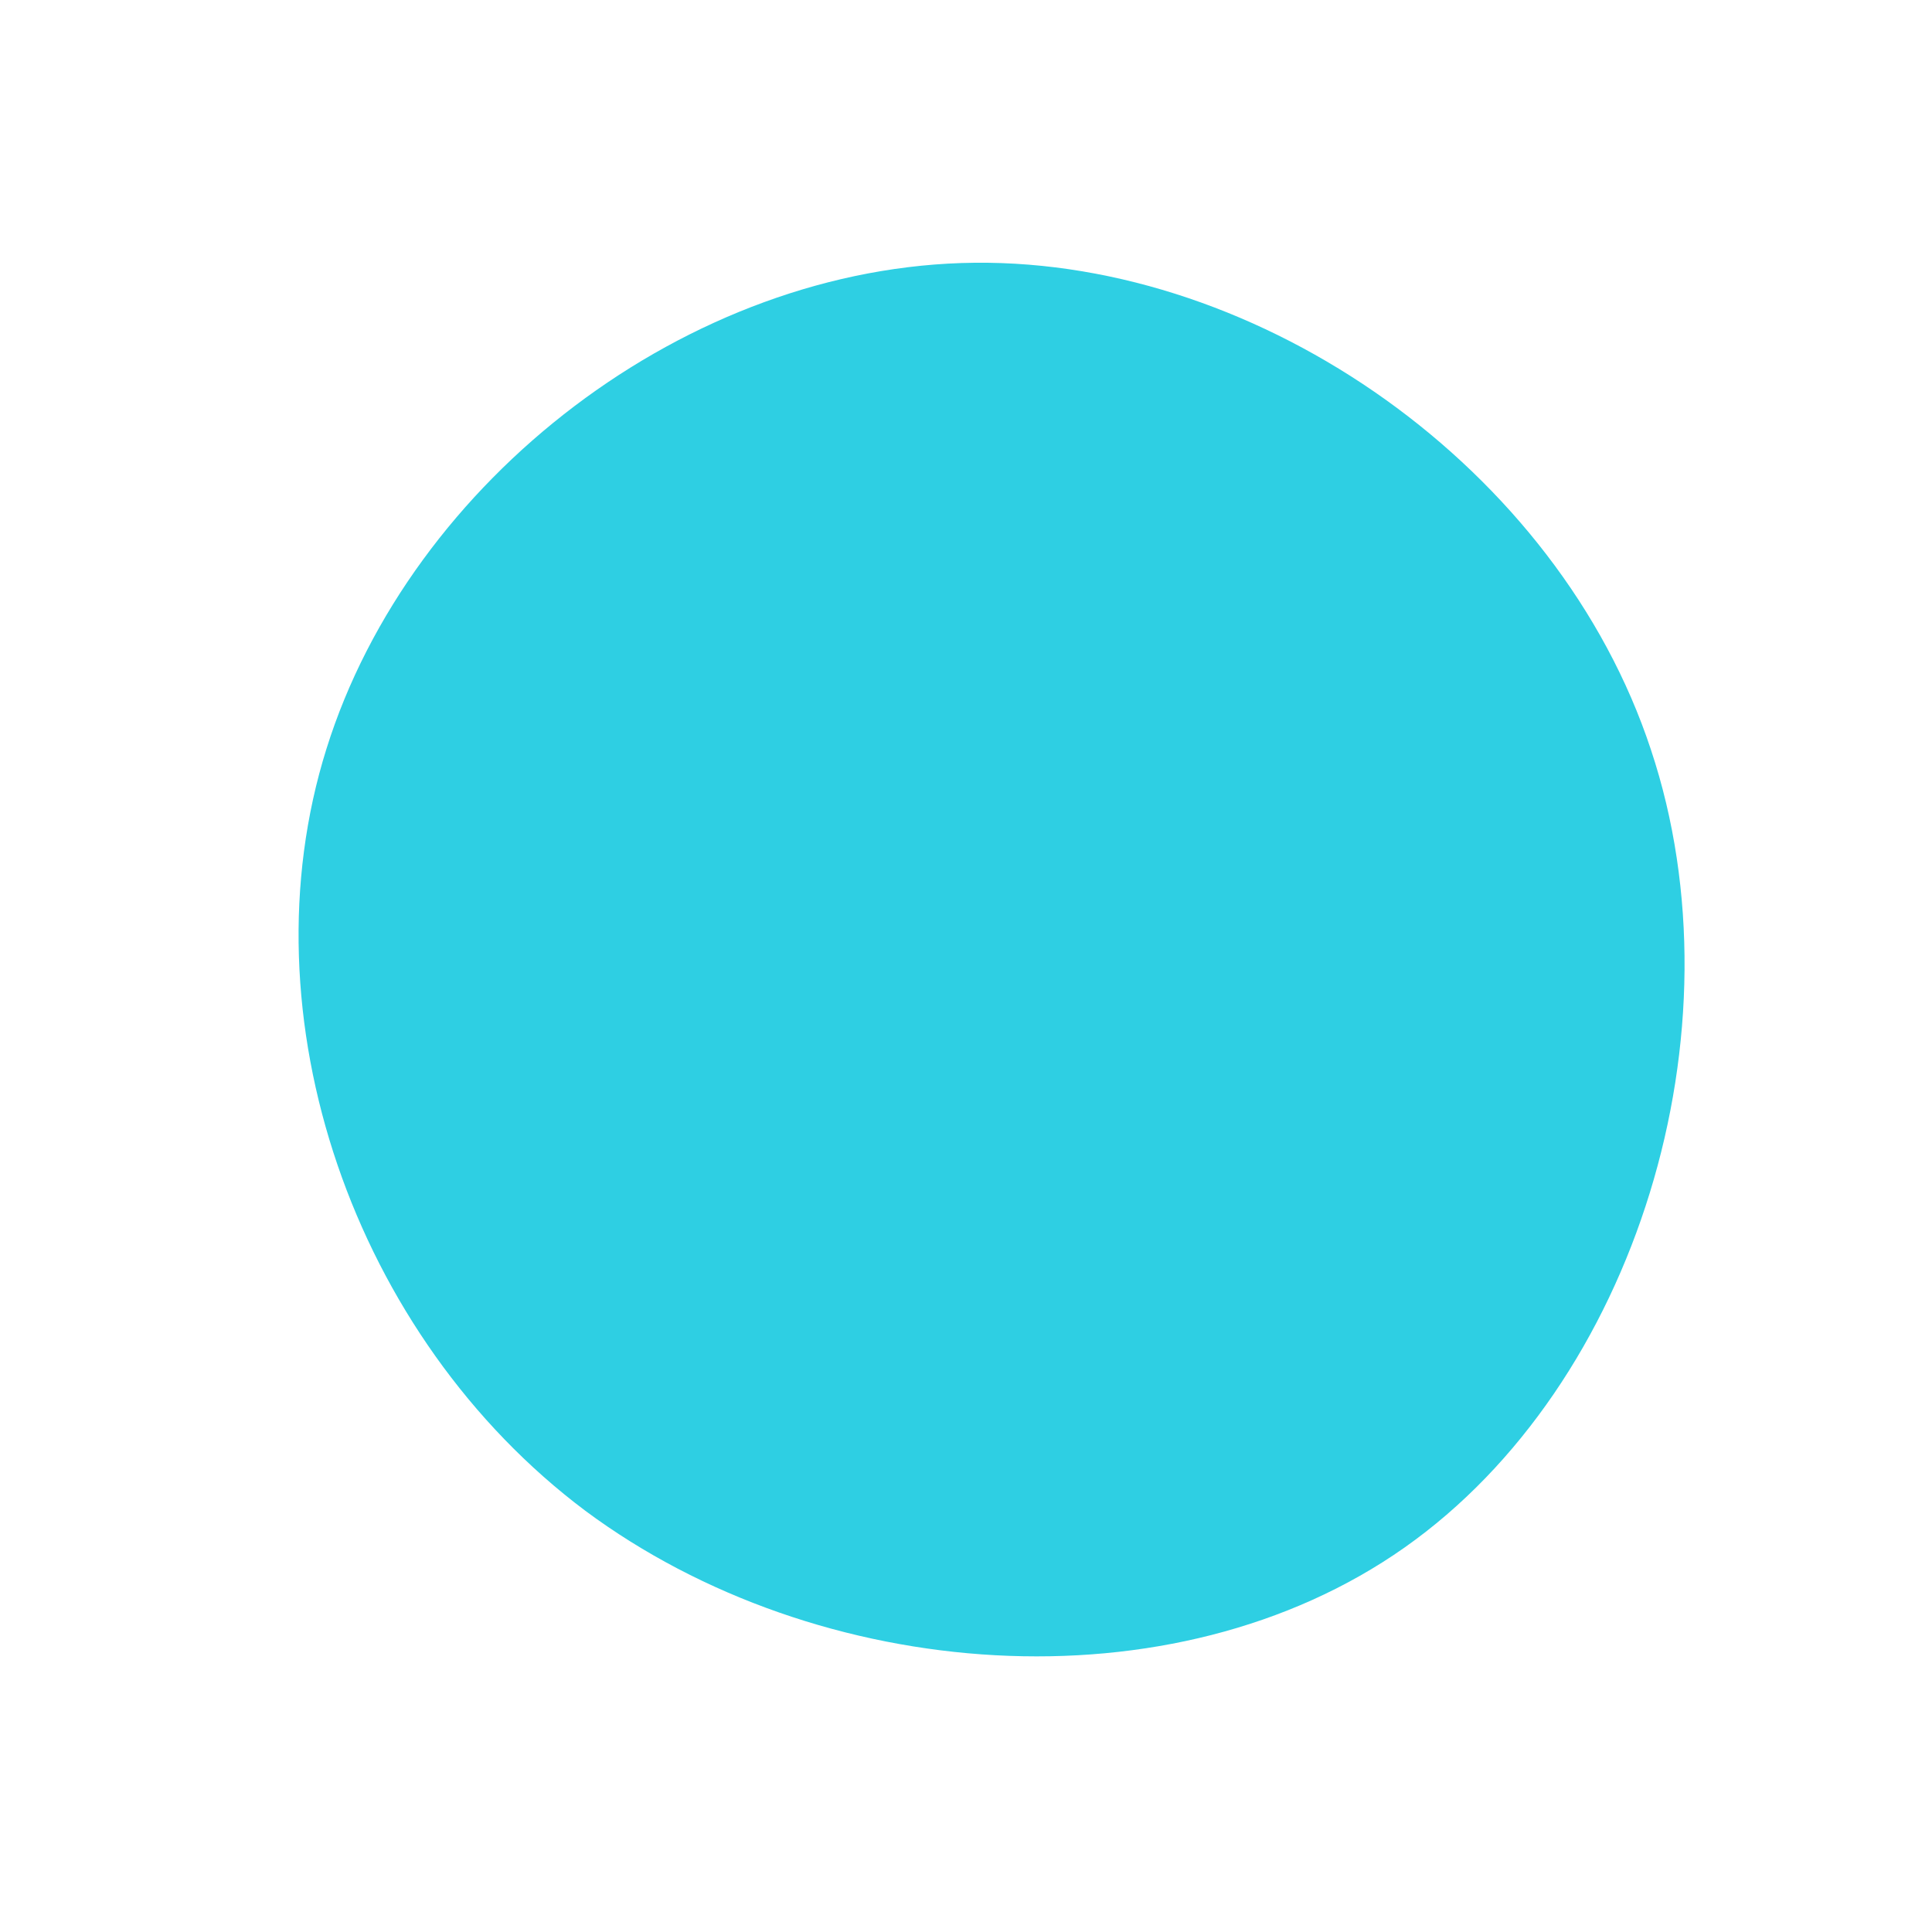
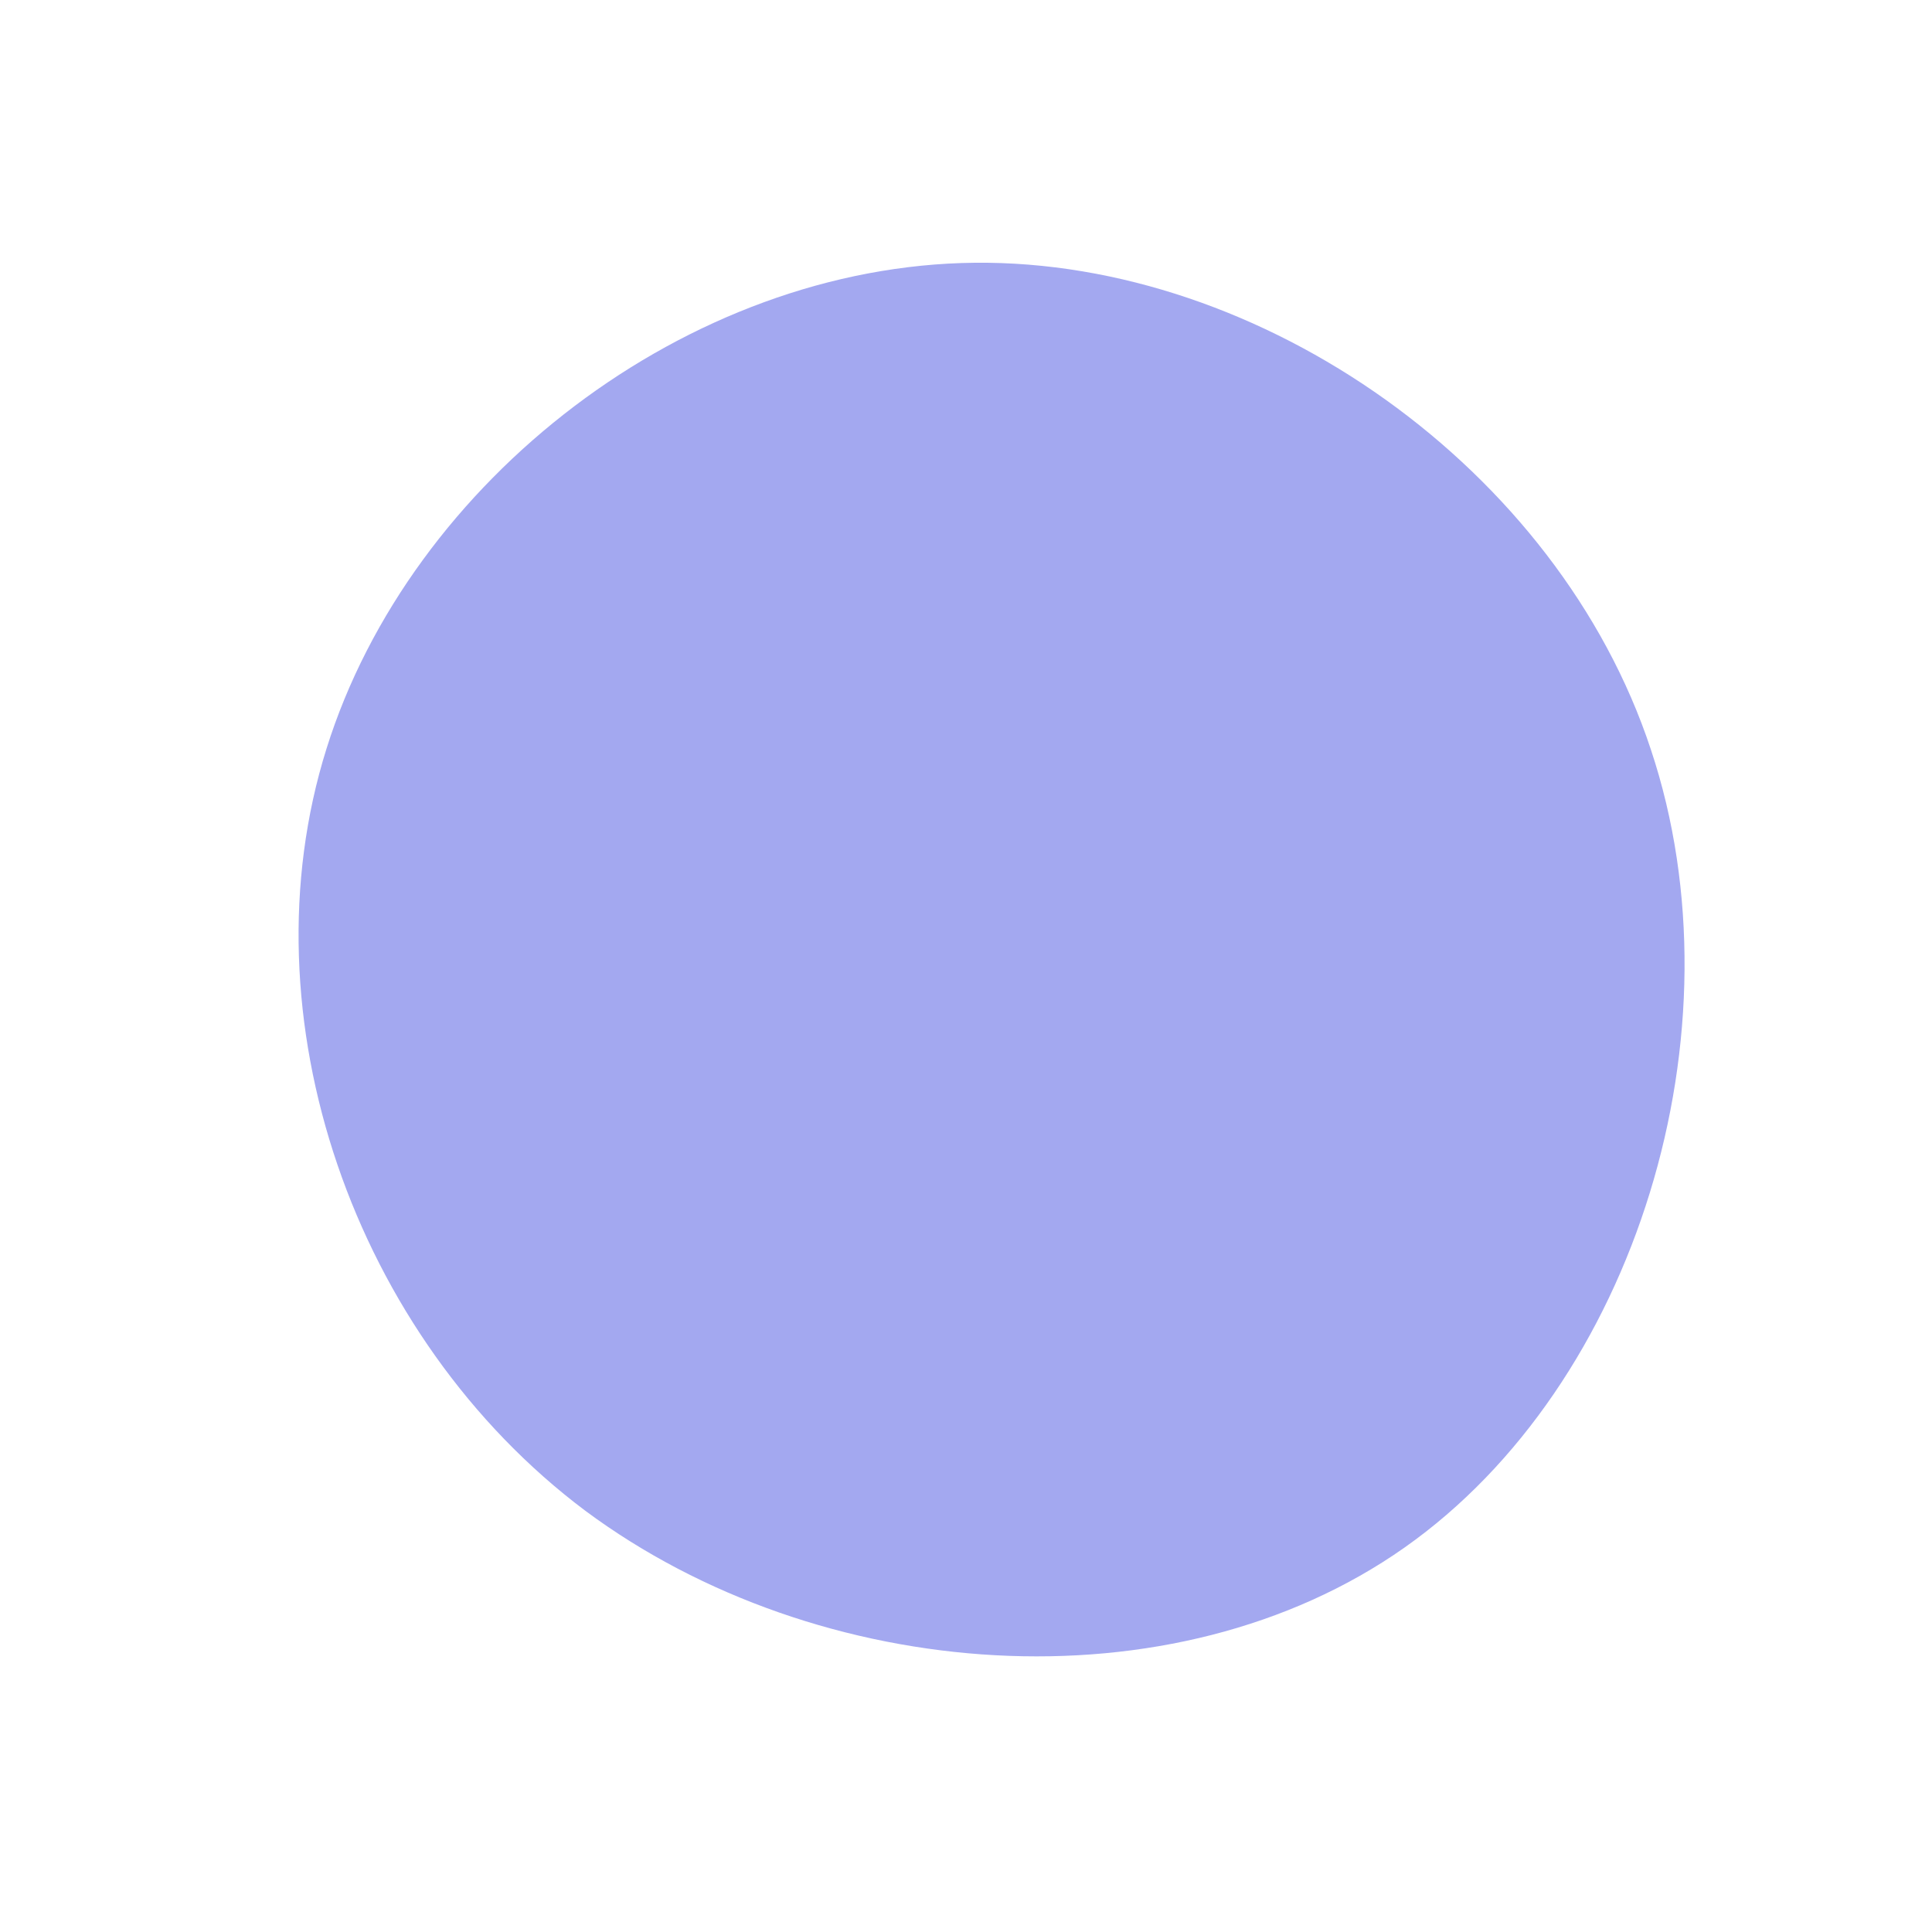
<svg xmlns="http://www.w3.org/2000/svg" viewBox="0 0 200 200">
-   <path fill="#2ecfe3" d="M70.9,-22.4C80.6,6.7,69.4,43.3,45.4,60.2C21.4,77.1,-15.3,74.3,-39.4,56.4C-63.4,38.4,-74.9,5.2,-66.2,-22.5C-57.5,-50.3,-28.8,-72.5,0.9,-72.8C30.6,-73.1,61.3,-51.5,70.9,-22.4Z" transform="translate(100 100)" />
+   <path fill="hsl(236, 72%, 79%)" d="M70.9,-22.4C80.6,6.7,69.4,43.3,45.4,60.2C21.4,77.1,-15.3,74.3,-39.4,56.4C-63.4,38.4,-74.9,5.2,-66.2,-22.5C-57.5,-50.3,-28.8,-72.5,0.9,-72.8C30.6,-73.1,61.3,-51.5,70.9,-22.4Z" transform="translate(100 100)" />
</svg>
